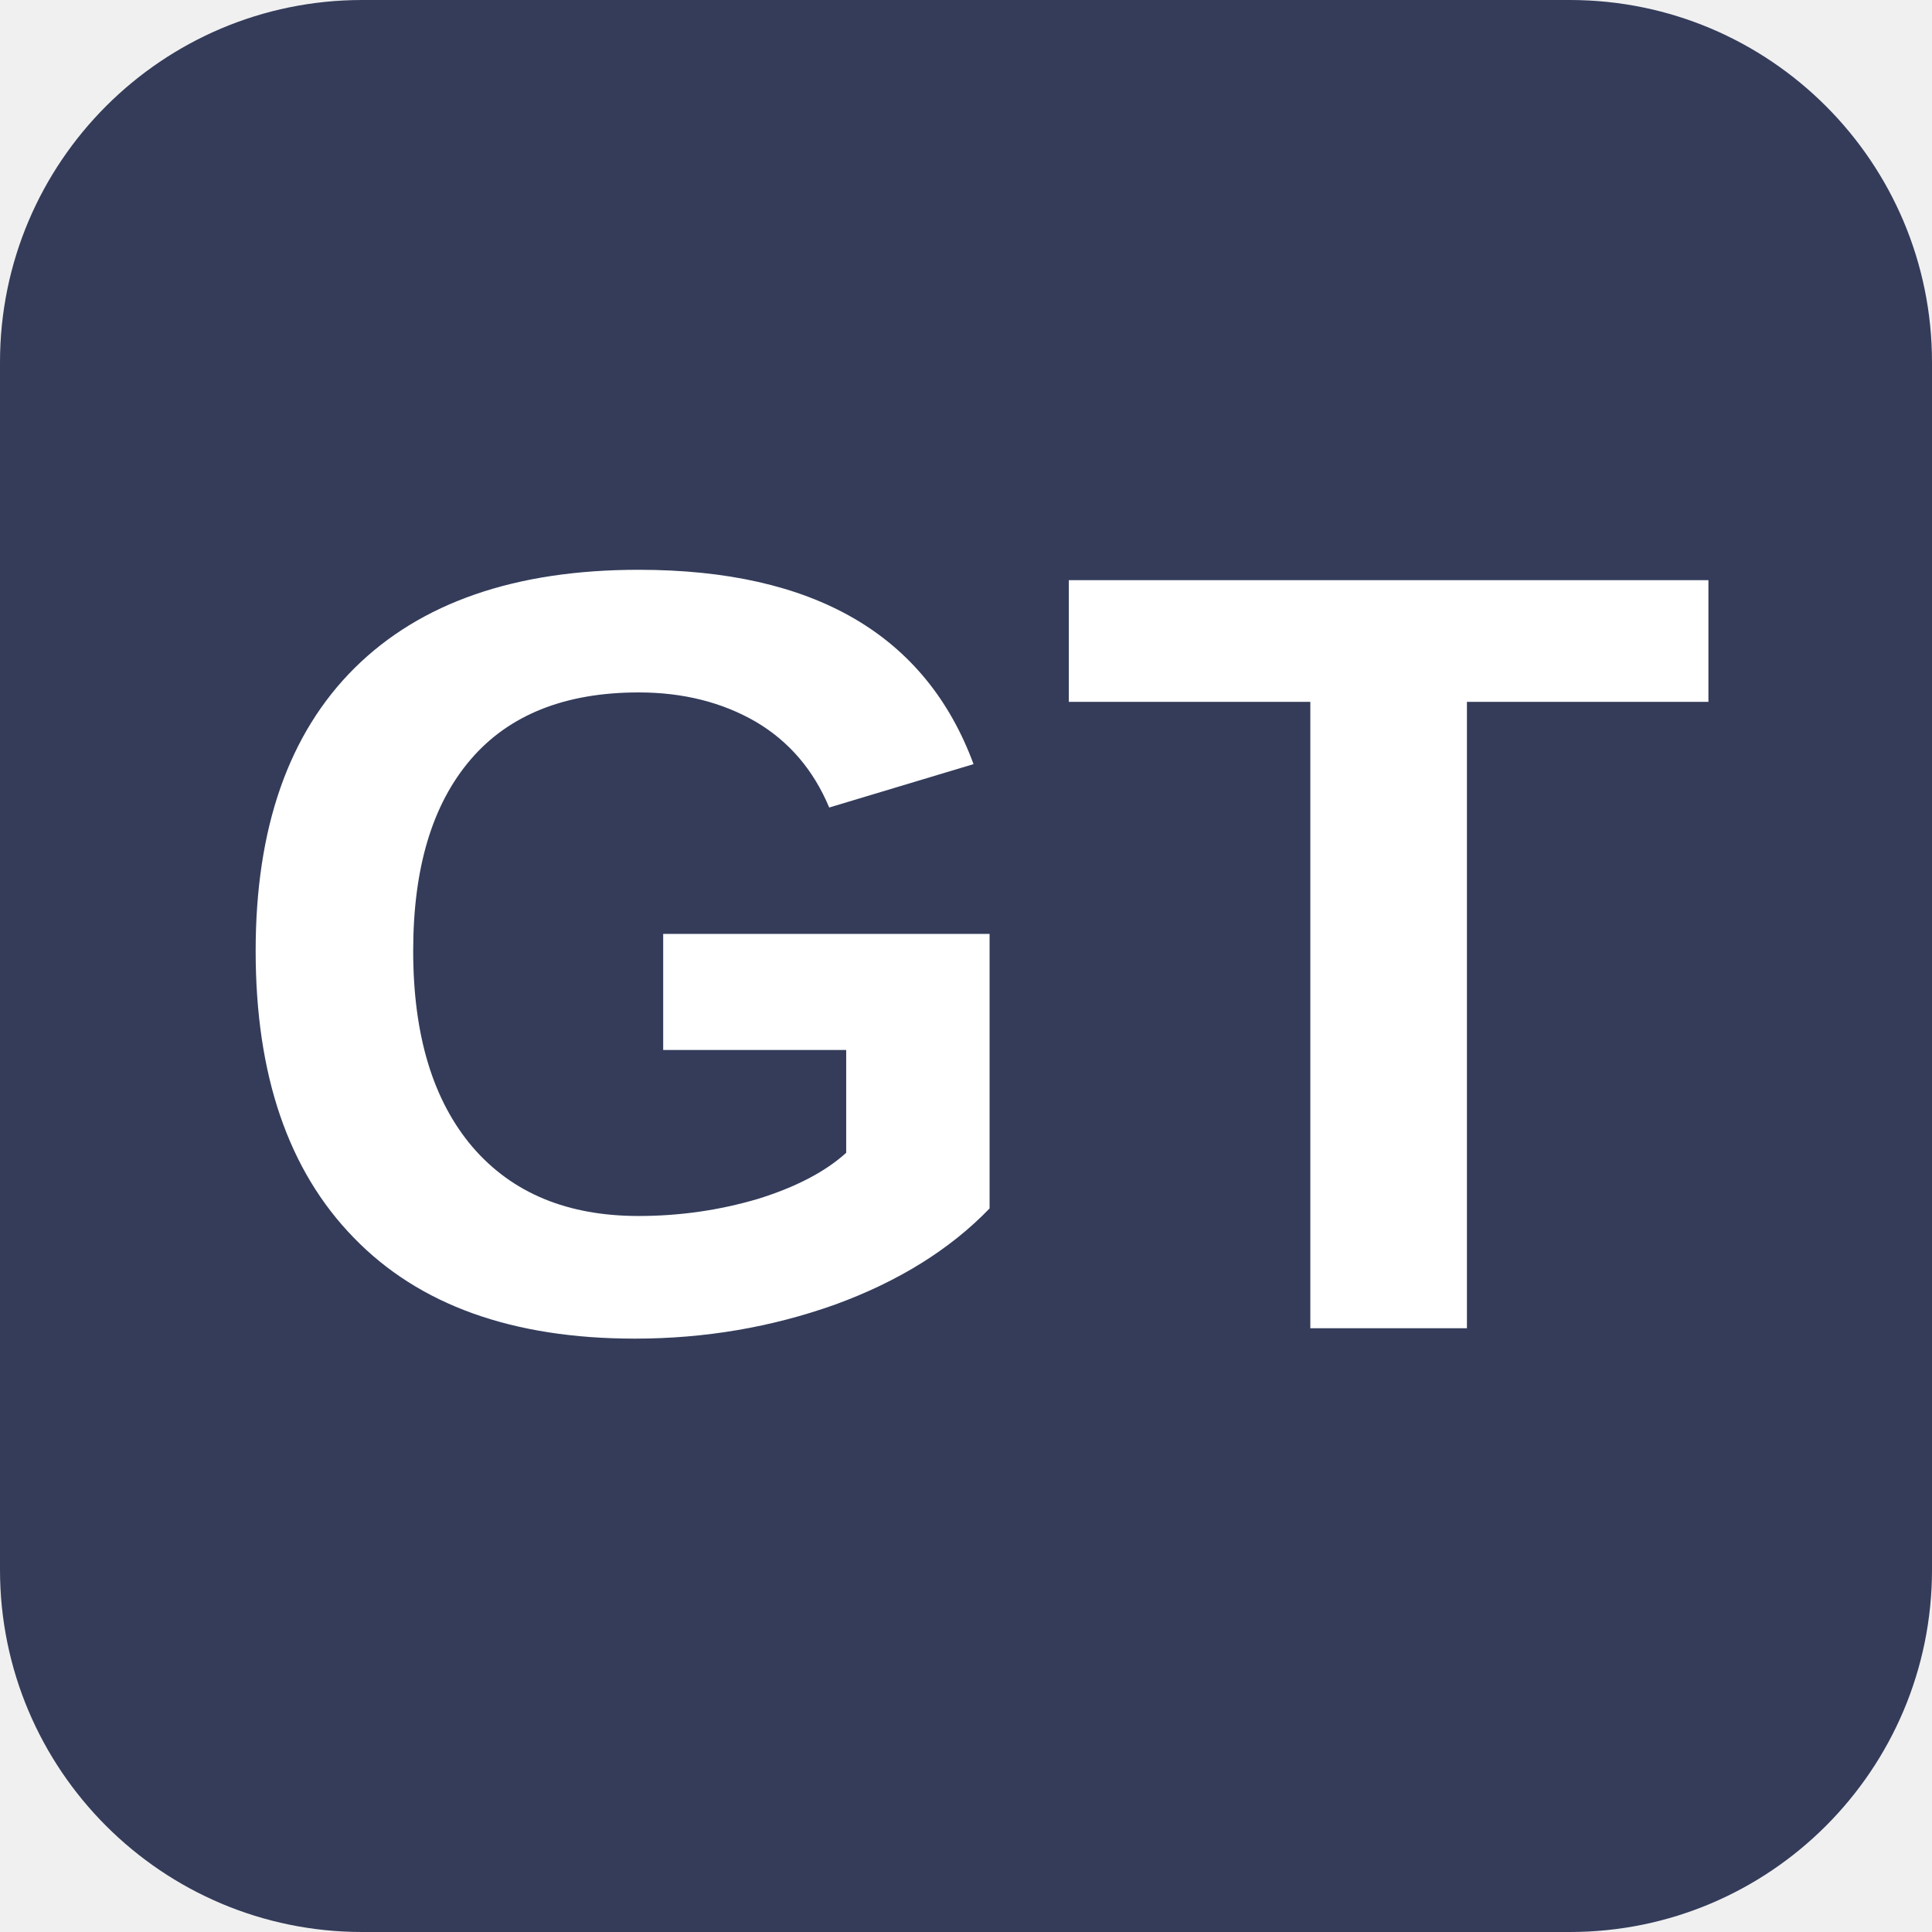
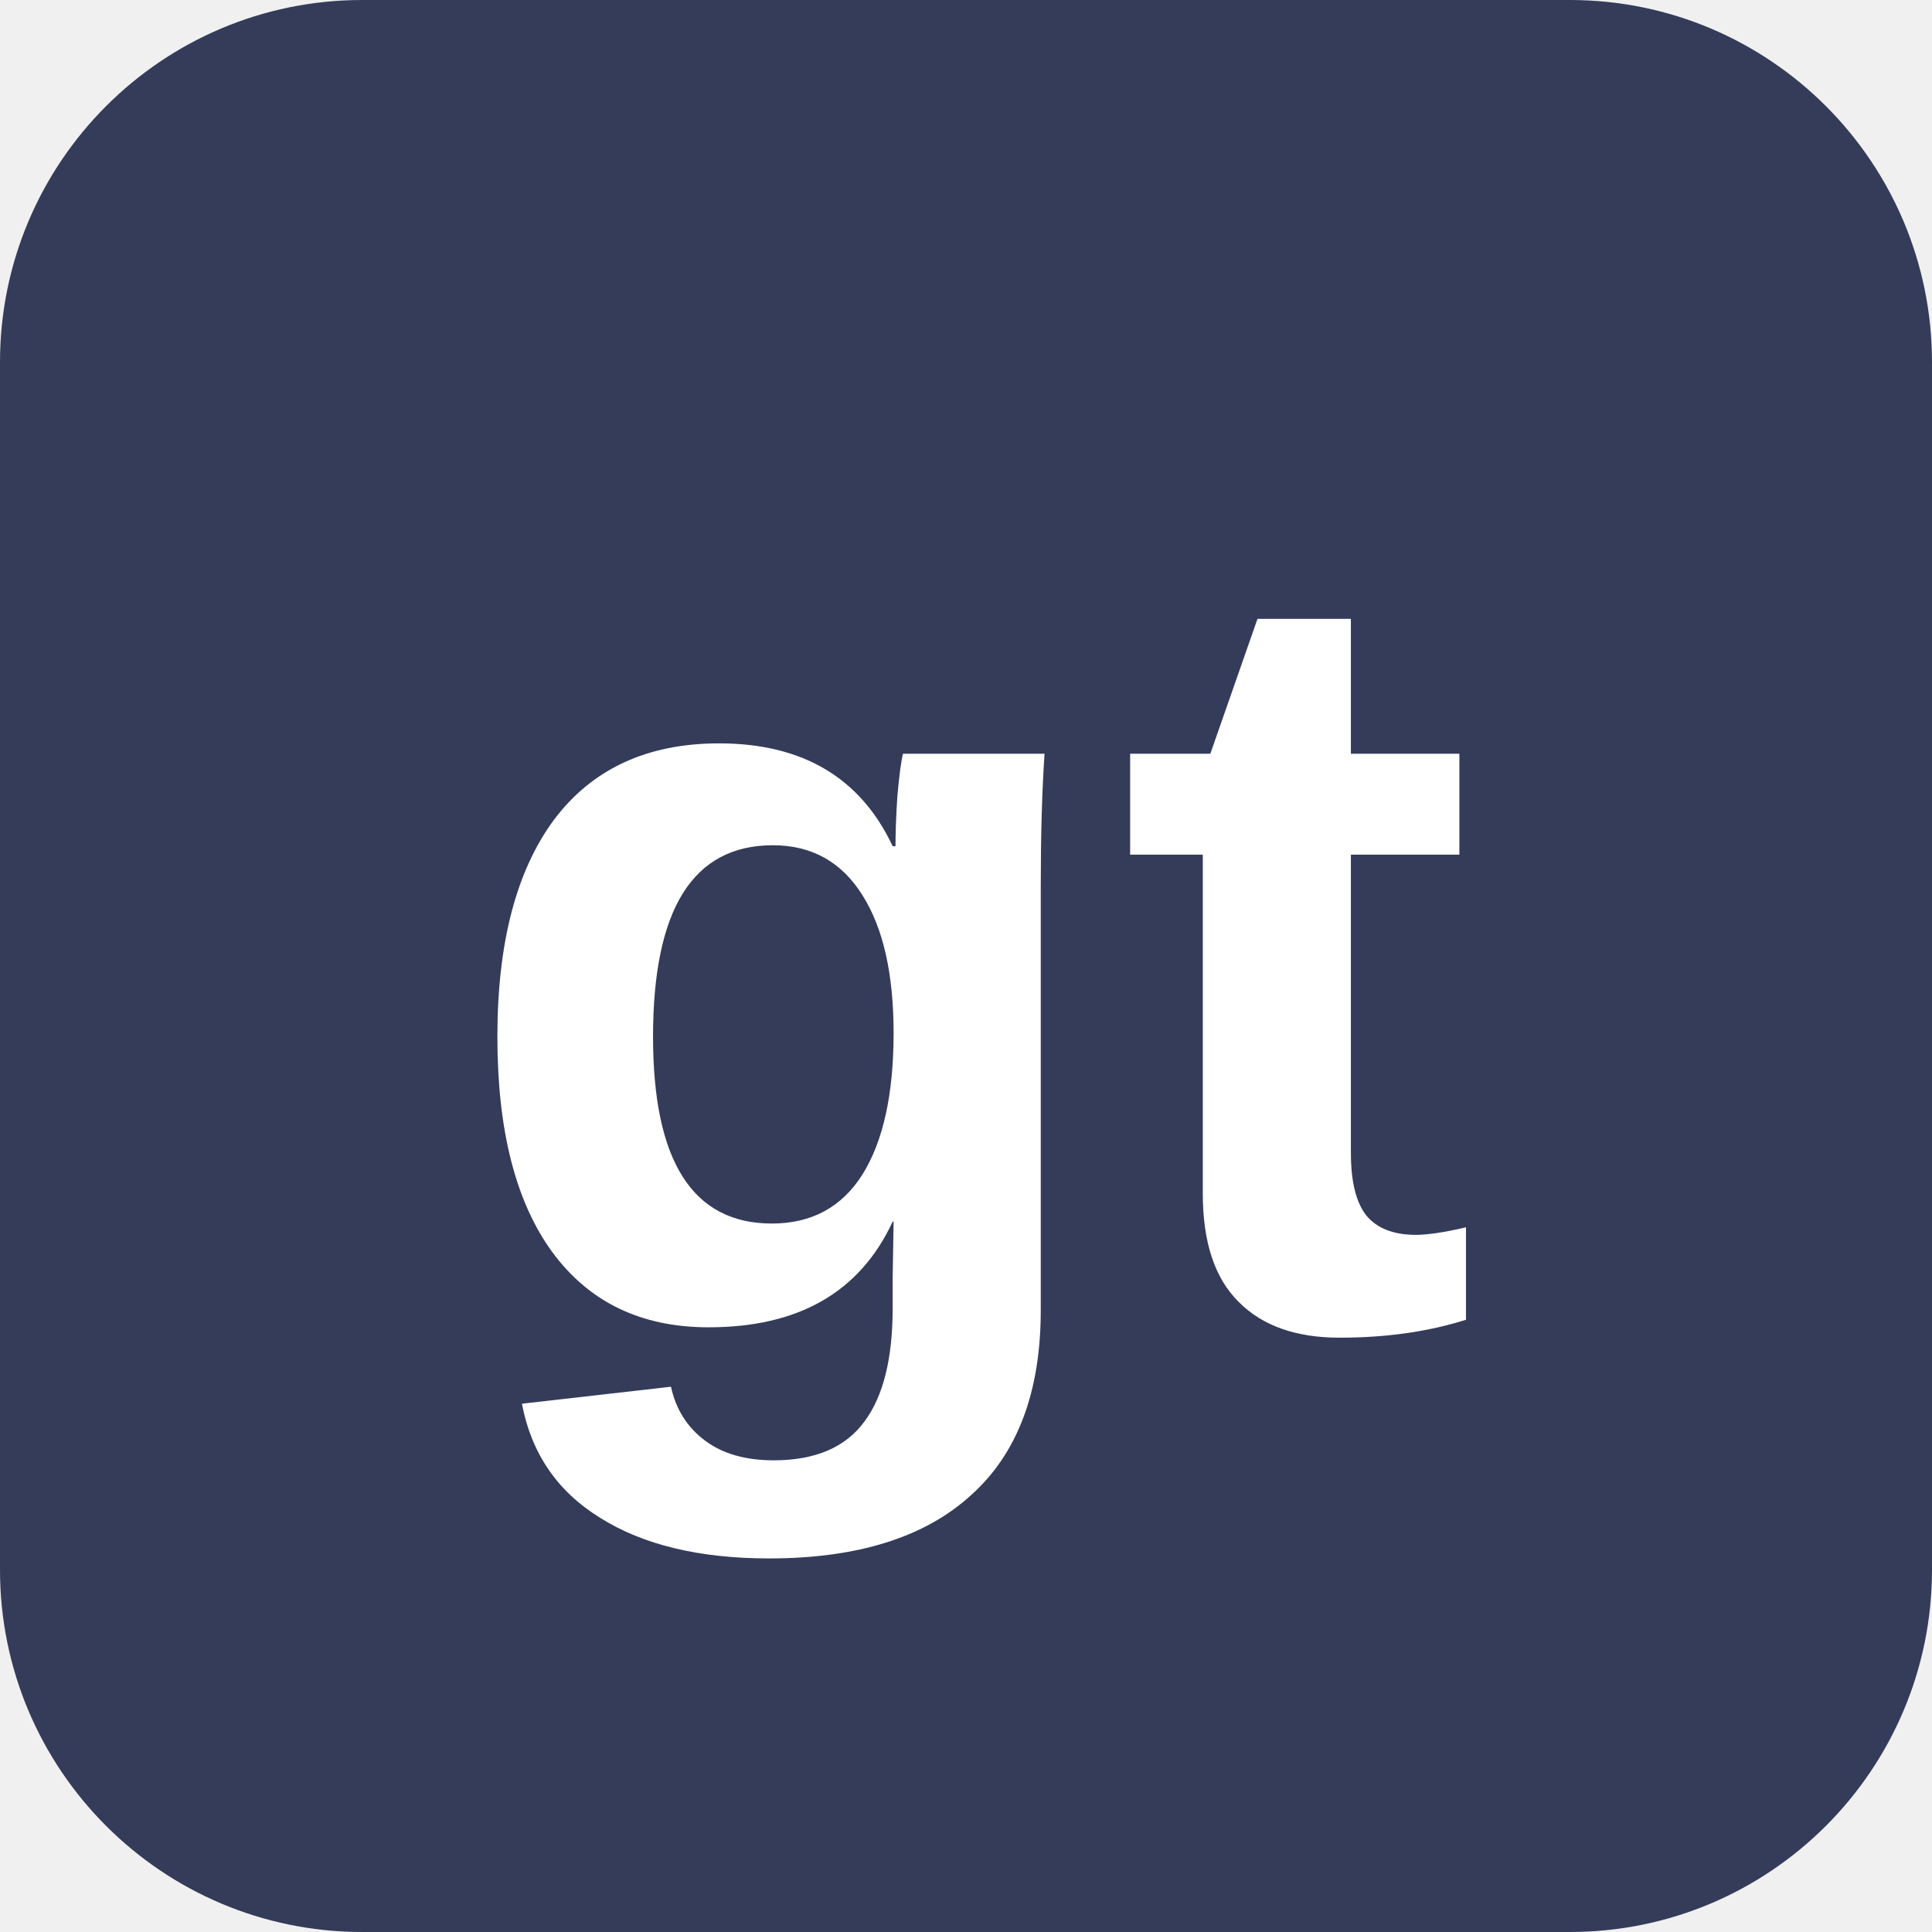
<svg xmlns="http://www.w3.org/2000/svg" width="32" height="32" viewBox="0 0 32 32" fill="none">
  <rect width="32" height="32" rx="6" fill="#343C5A" />
-   <text x="16" y="22" font-family="Arial, sans-serif" font-size="18" font-weight="bold" text-anchor="middle" fill="white">GT</text>
+   <text x="16" y="22" font-family="Arial, sans-serif" font-size="18" font-weight="bold" text-anchor="middle" fill="white">gt</text>
</svg>
